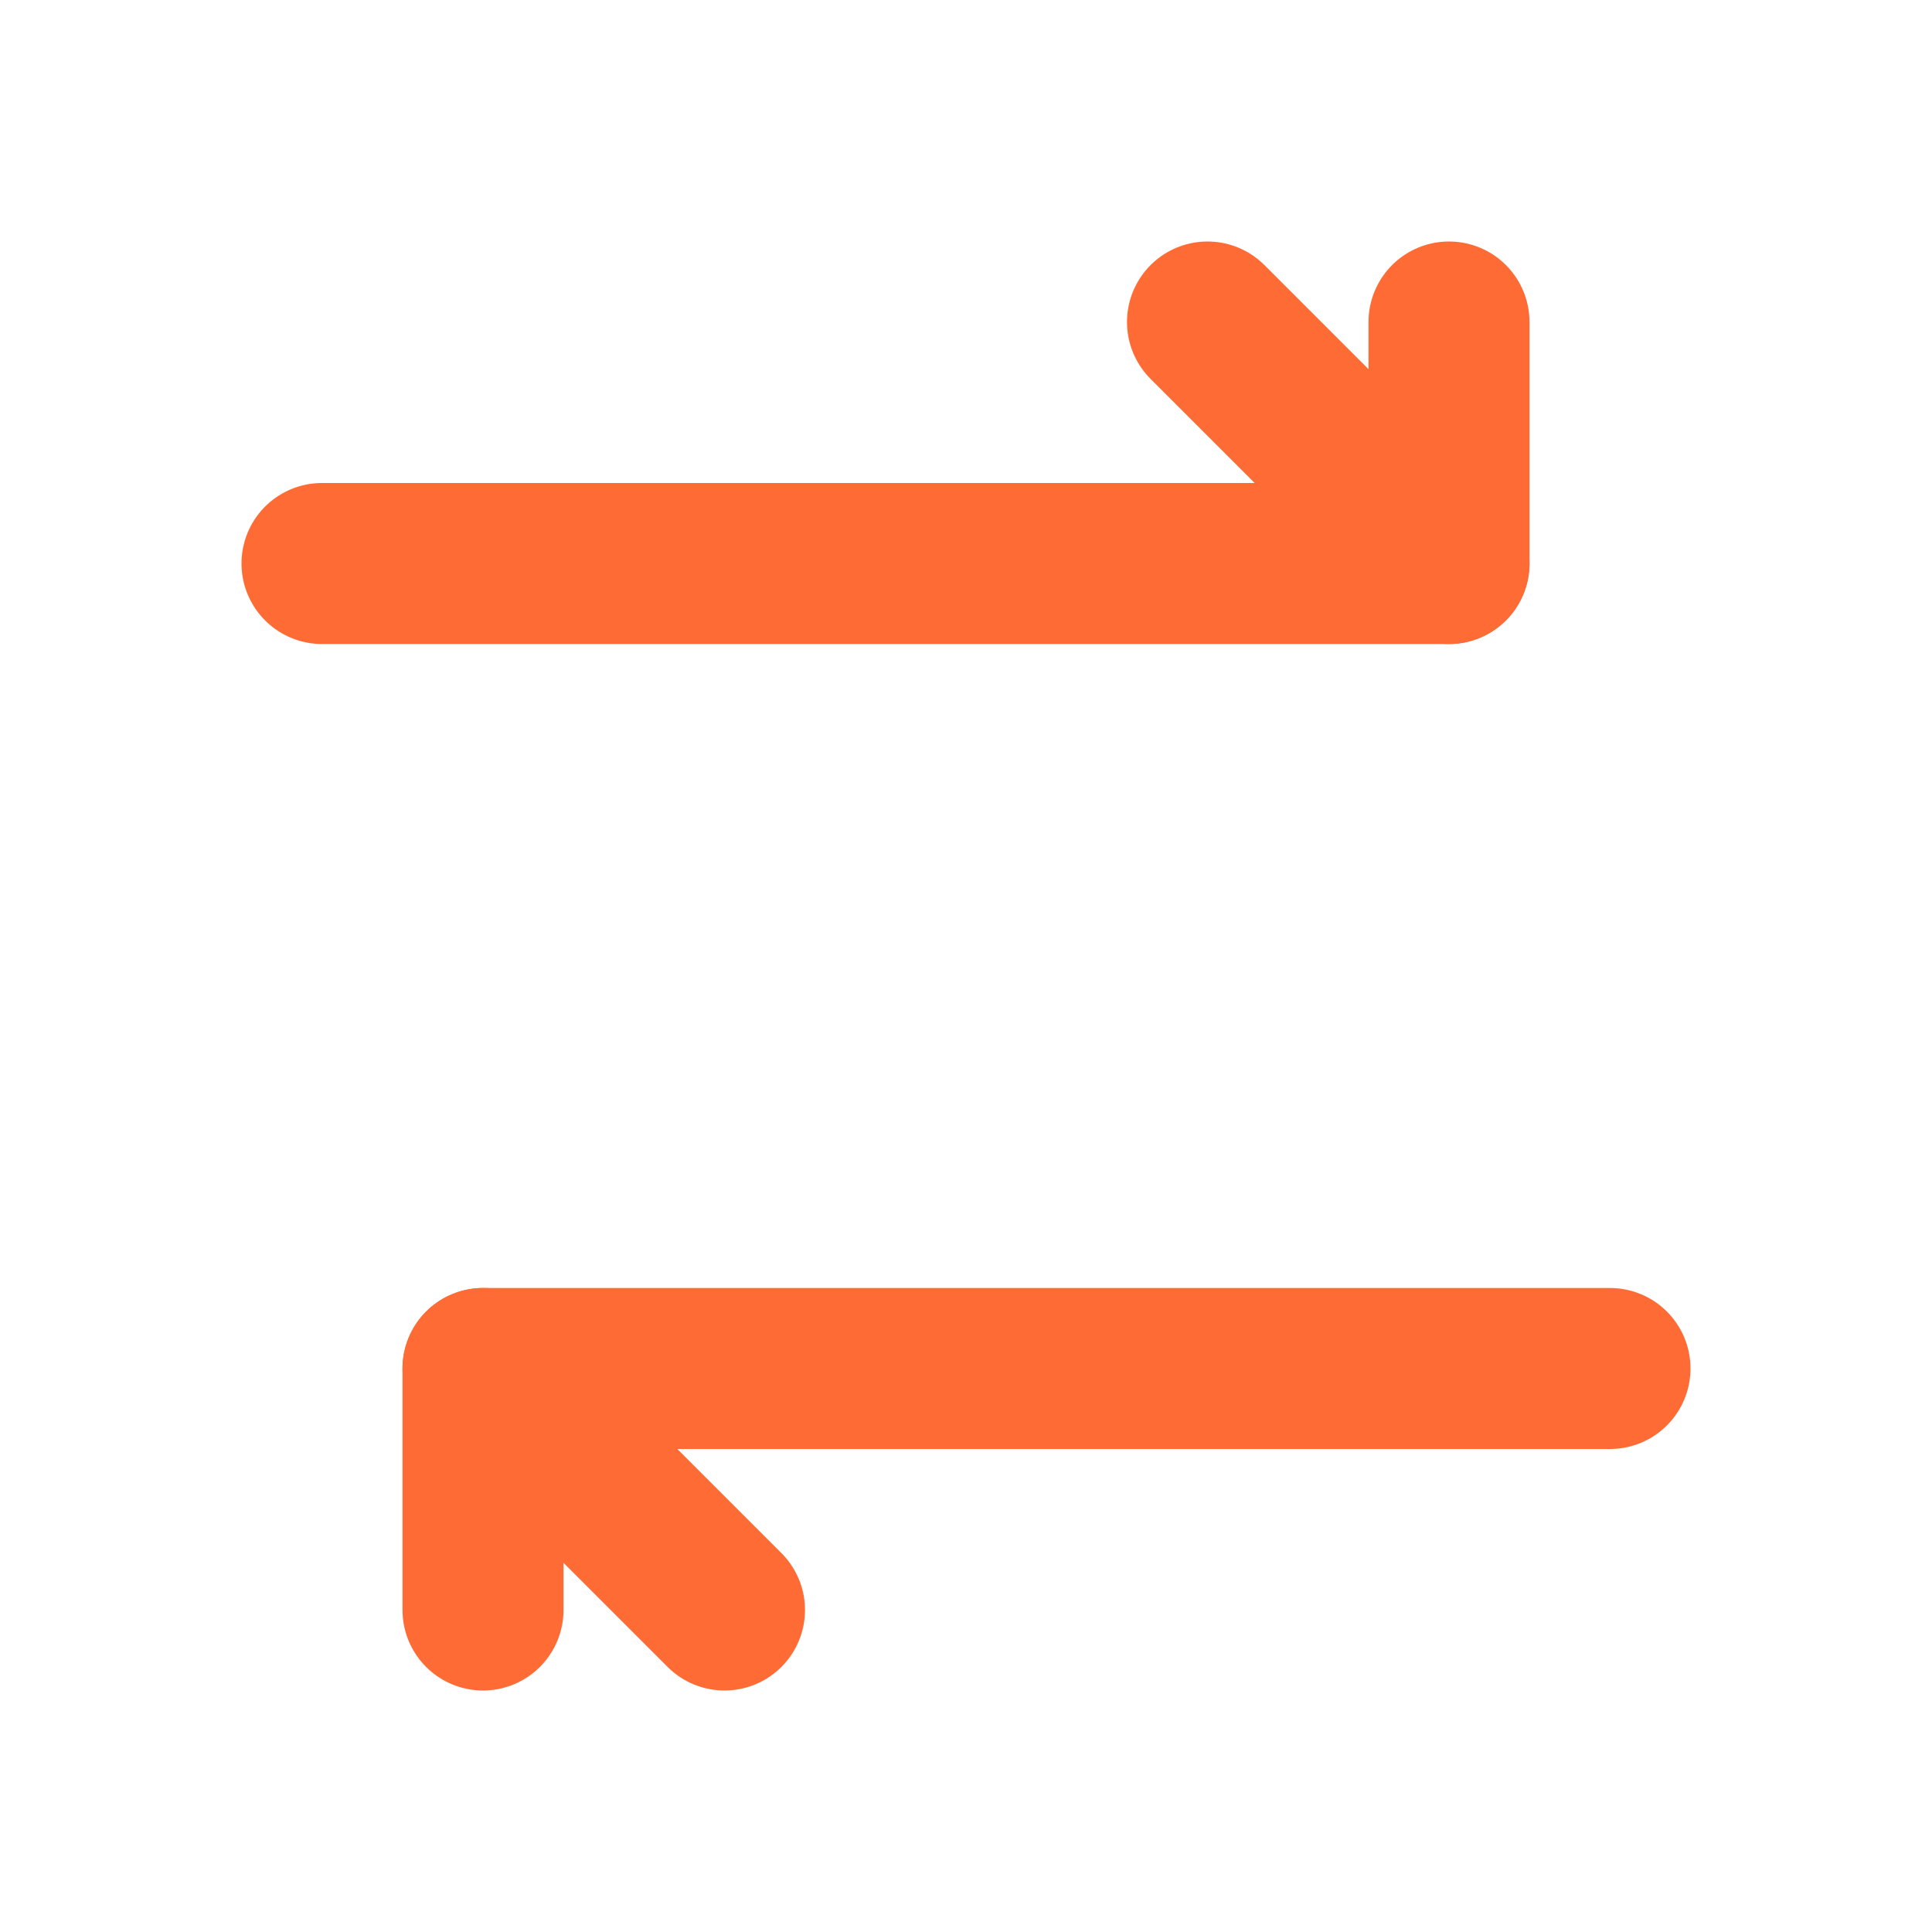
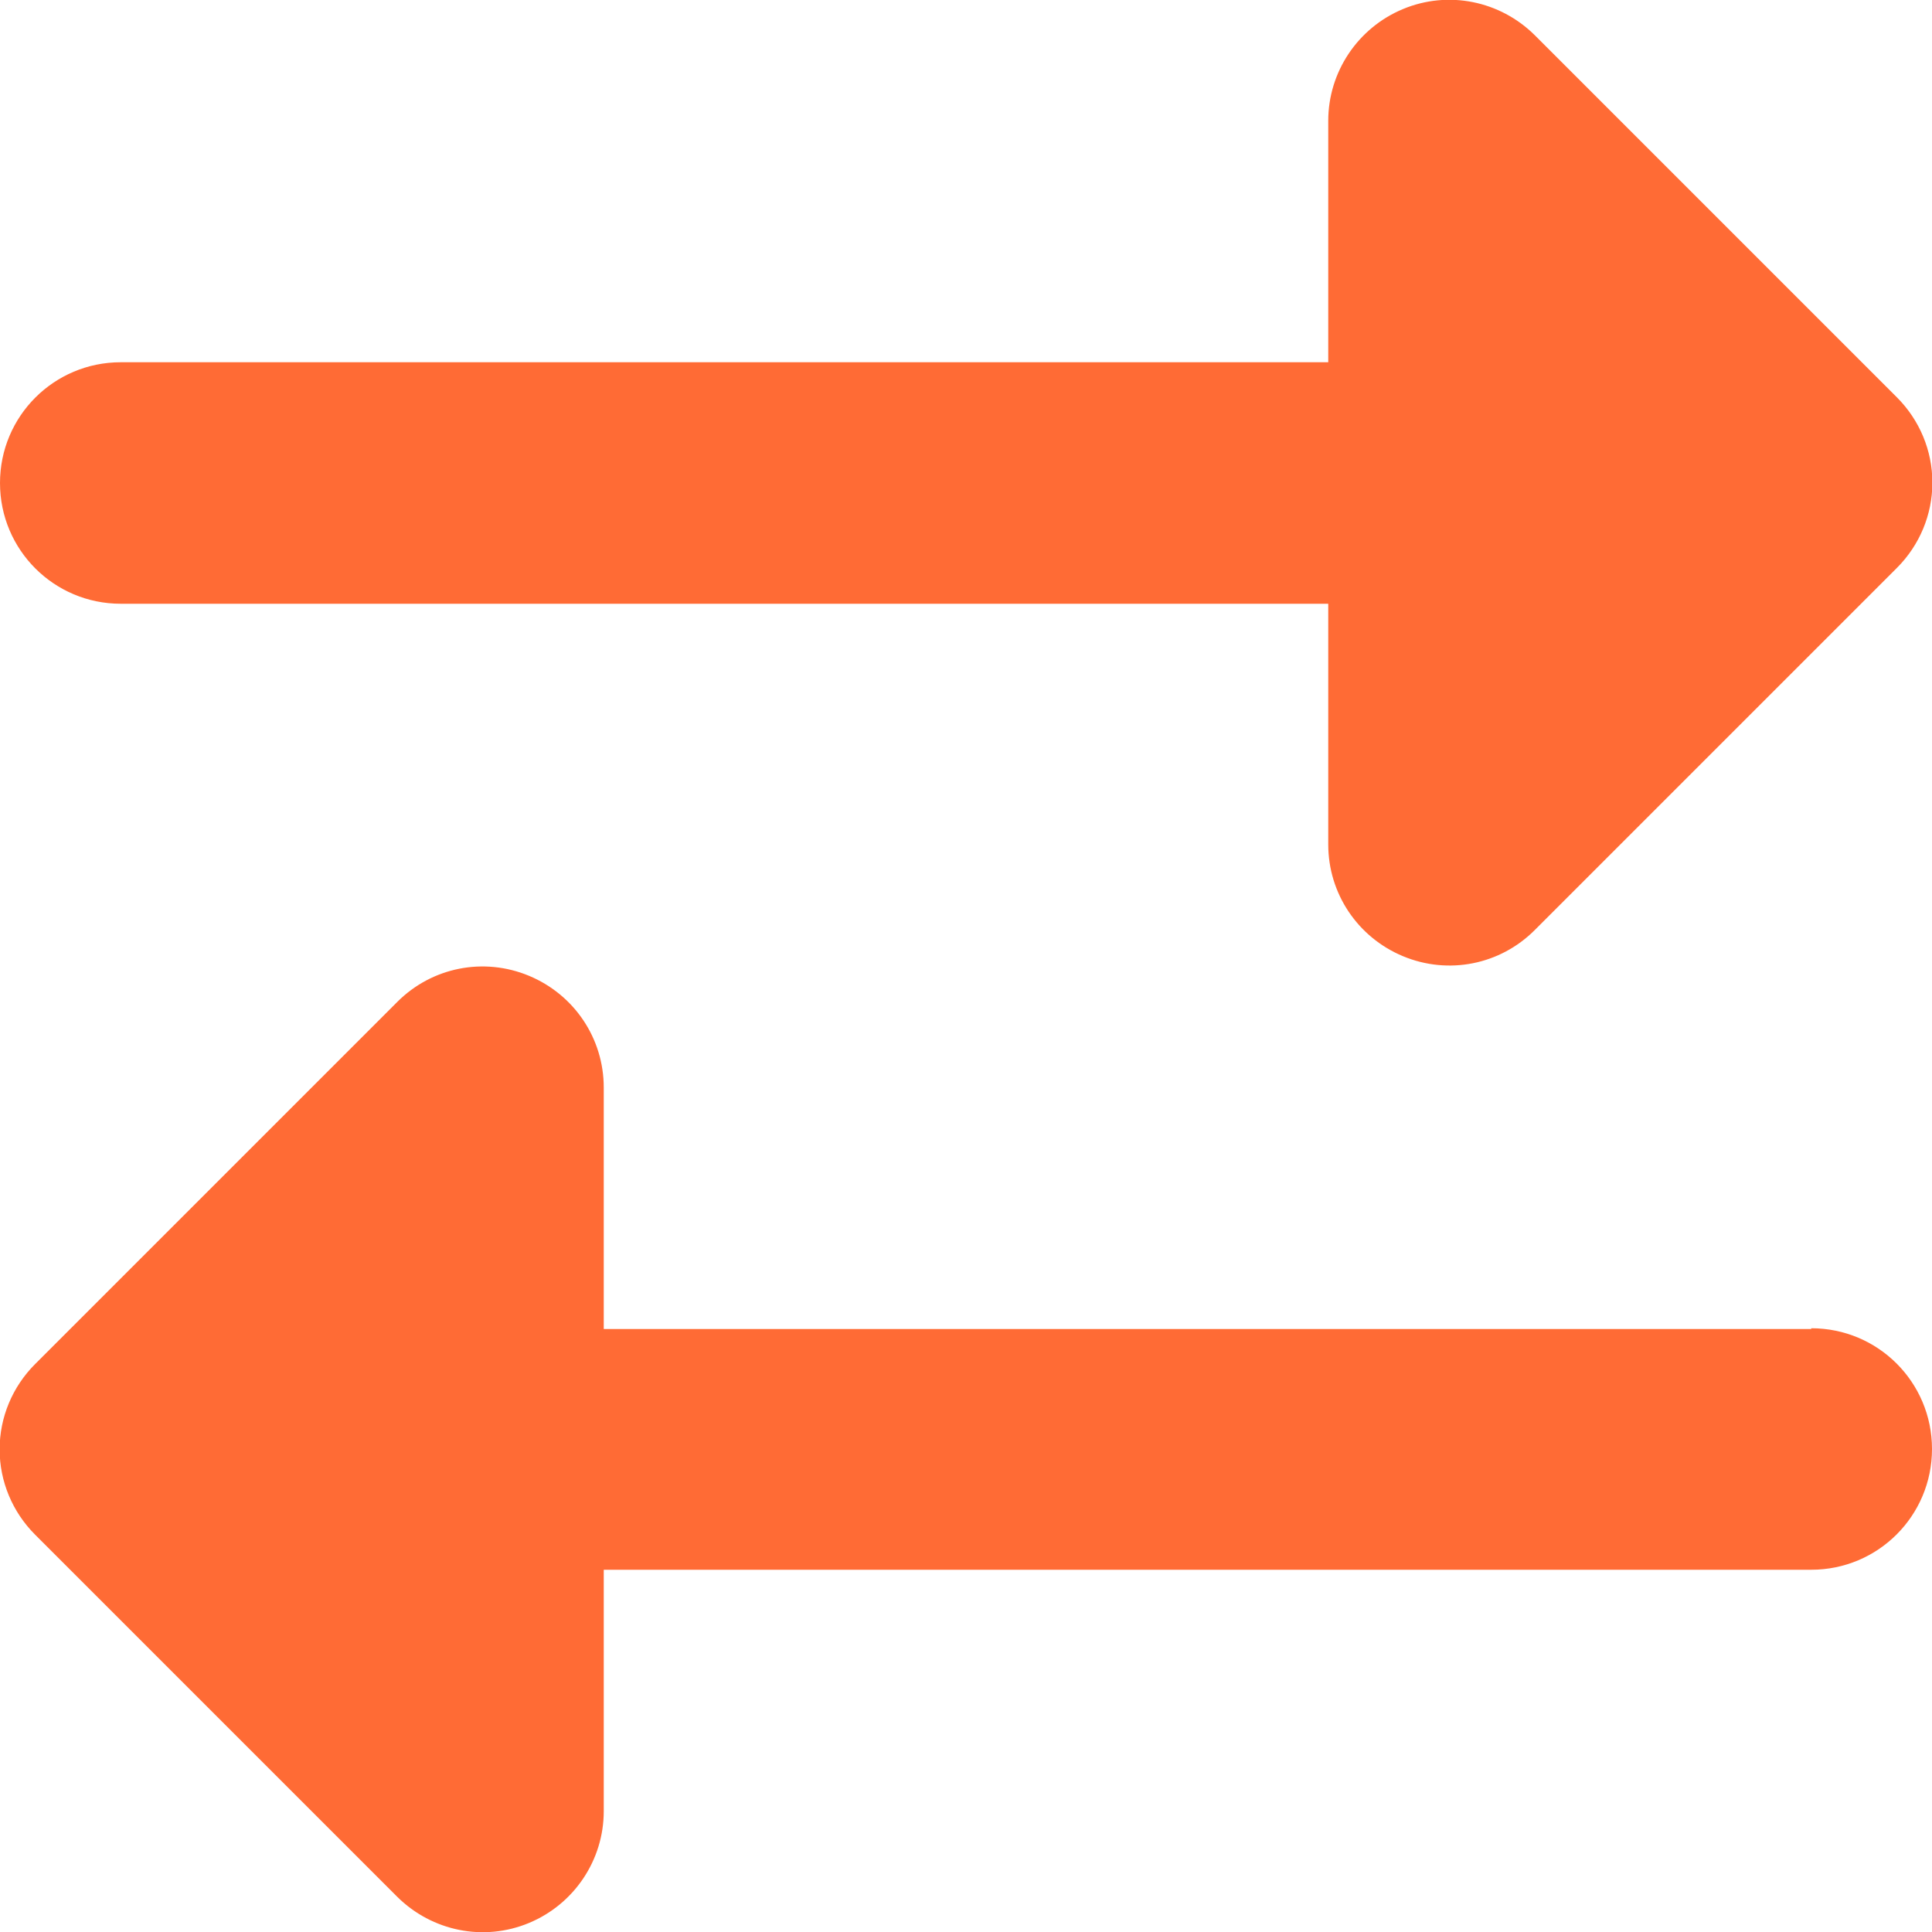
- <svg xmlns="http://www.w3.org/2000/svg" viewBox="0 0 24 24" fill="none" stroke="#ff6b35" stroke-width="2" stroke-linecap="round" stroke-linejoin="round">
-   <path d="M4 7h14l-3-3m5 13H6l3 3" />
-   <path d="M18 4v3m-12 10v3" />
+ <svg xmlns="http://www.w3.org/2000/svg" viewBox="0 0 512 512">
+   <path fill="#FF6B35" d="M32 96l320 0V32c0-12.9 7.8-24.6 19.8-29.6s25.7-2.2 34.9 6.9l96 96c6 6 9.4 14.1 9.4 22.6s-3.4 16.6-9.4 22.6l-96 96c-9.2 9.2-22.9 11.9-34.9 6.9s-19.8-16.6-19.8-29.6V160L32 160c-17.7 0-32-14.3-32-32s14.3-32 32-32zM480 352c17.7 0 32 14.3 32 32s-14.3 32-32 32H160v64c0 12.9-7.8 24.6-19.8 29.6s-25.7 2.2-34.9-6.9l-96-96c-6-6-9.4-14.1-9.4-22.6s3.4-16.6 9.4-22.6l96-96c9.2-9.2 22.9-11.9 34.9-6.9s19.8 16.6 19.8 29.6l0 64H480z" />
</svg>
